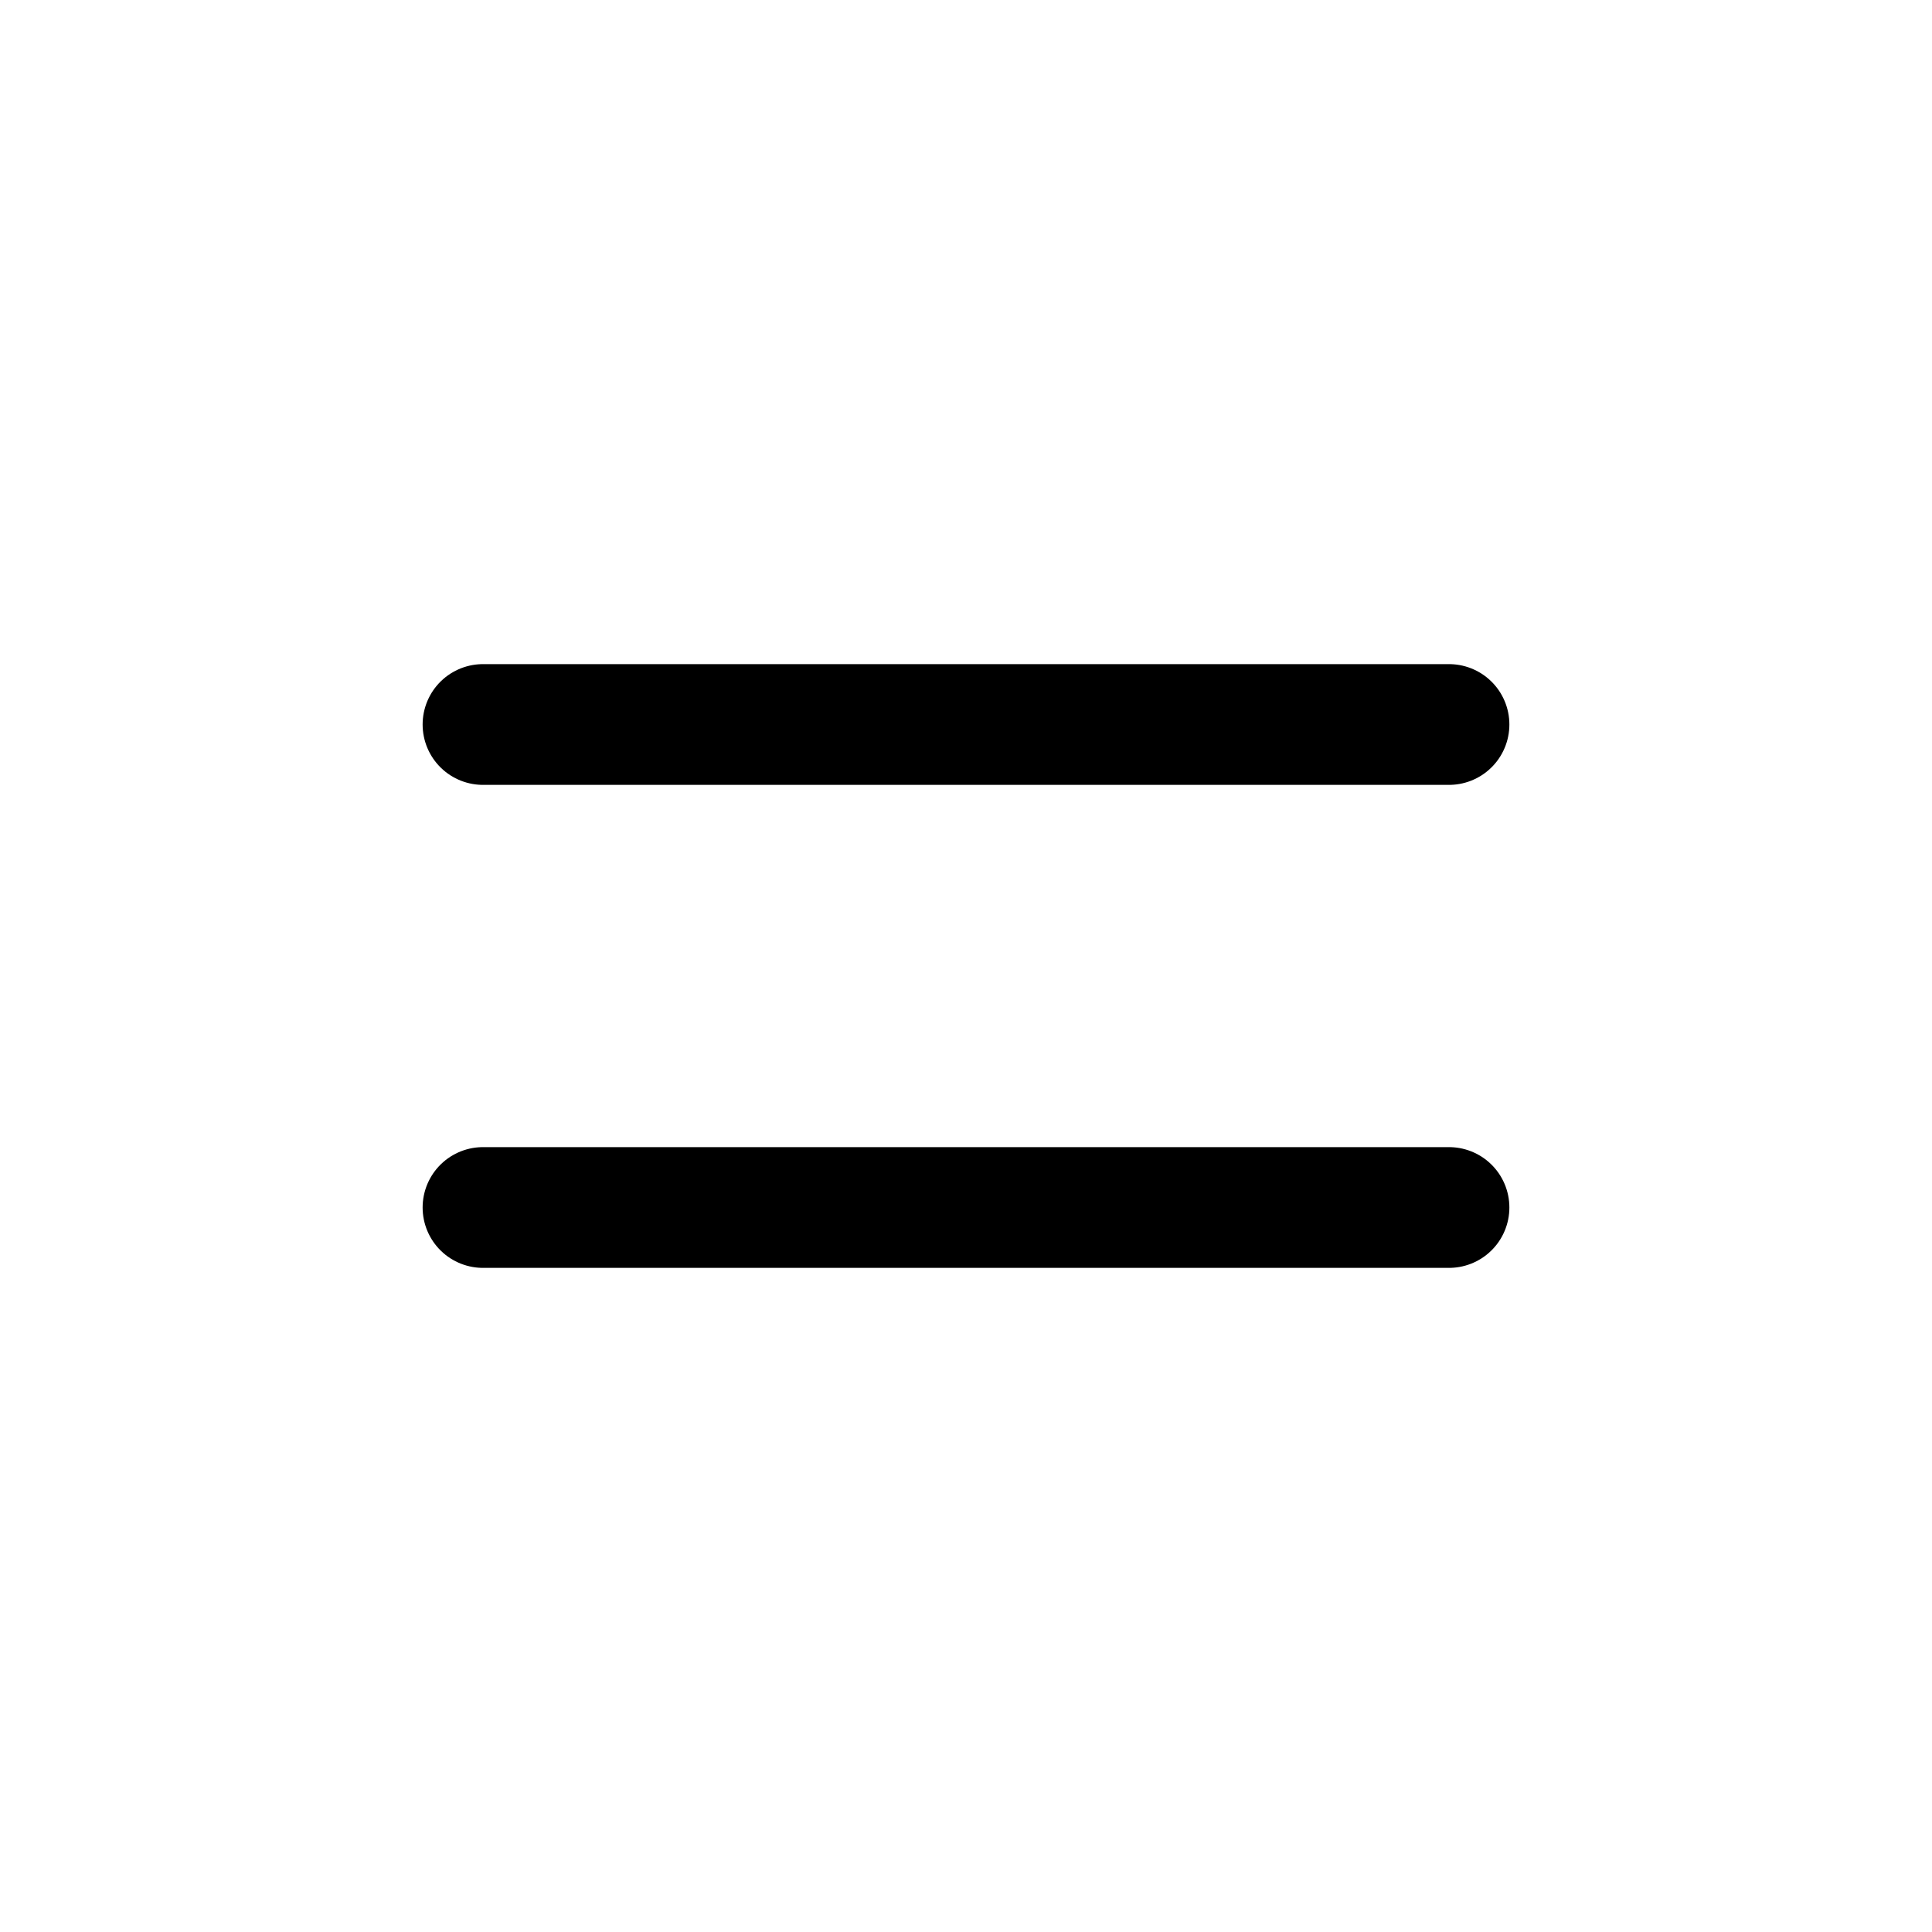
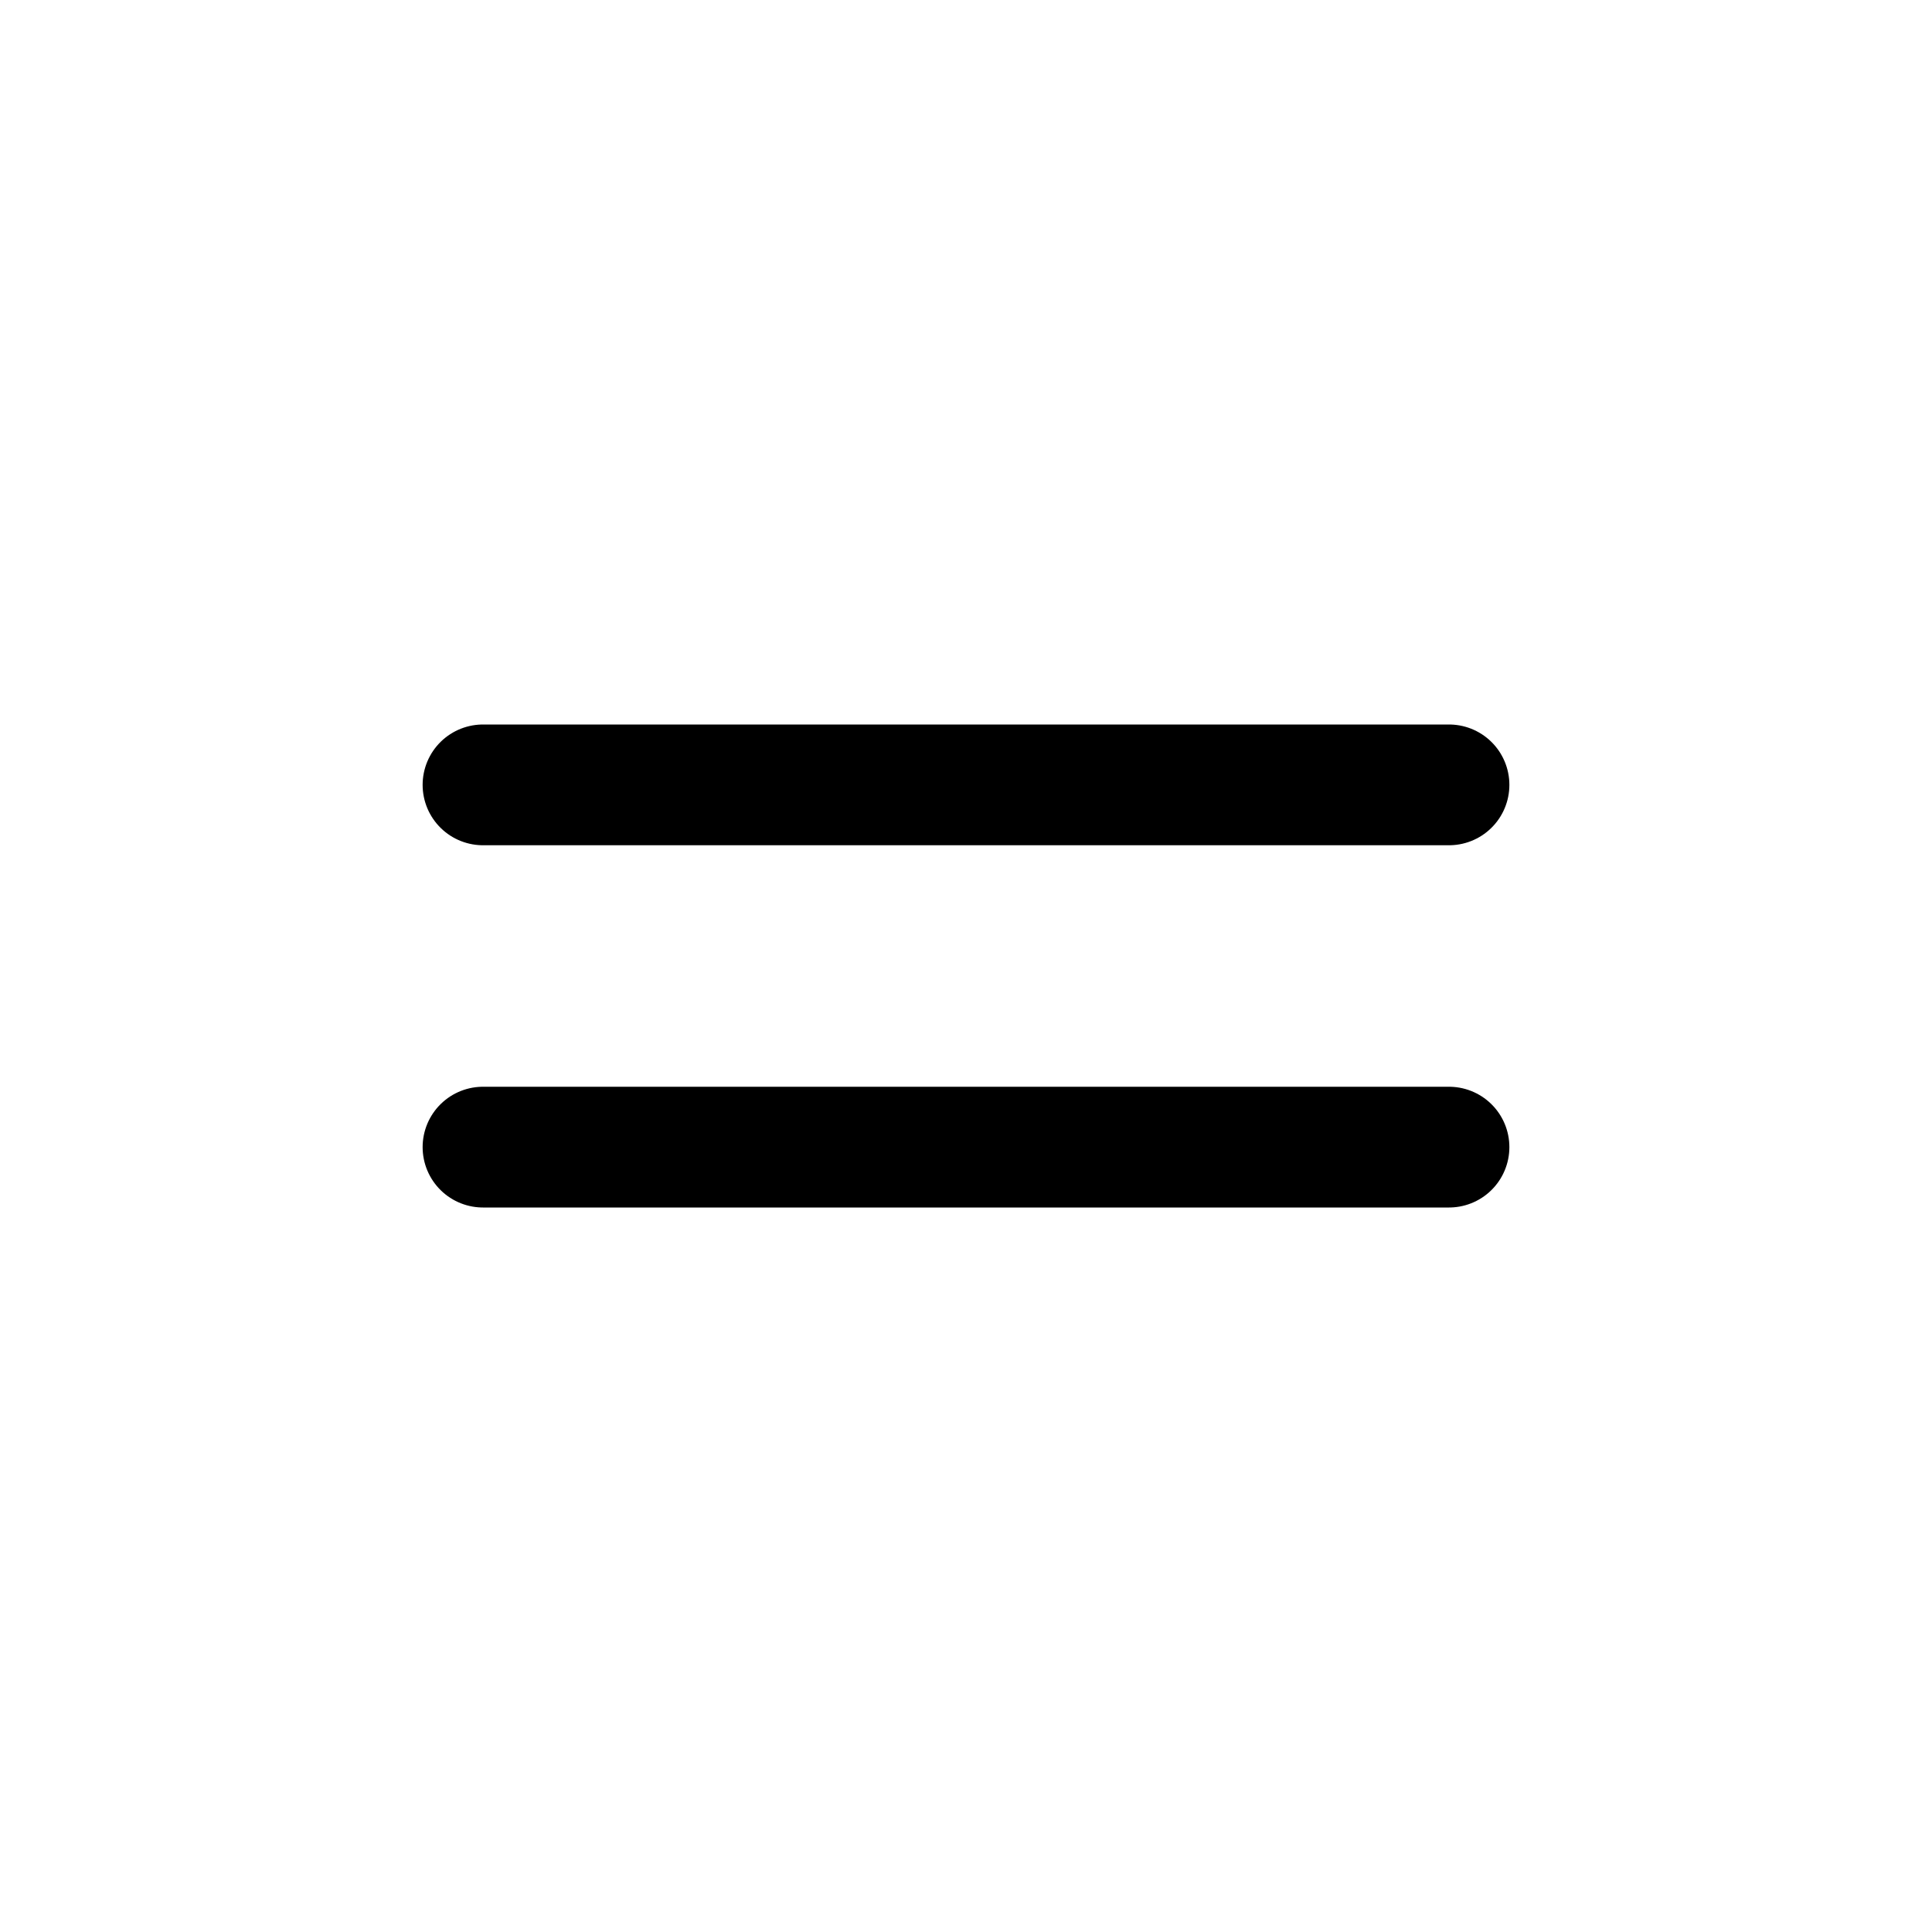
<svg xmlns="http://www.w3.org/2000/svg" width="16" height="16" viewBox="0 0 16 16" fill="none">
-   <path d="M4 10L12 10" stroke="black" stroke-linecap="round" />
-   <path d="M4 6L12 6" stroke="black" stroke-linecap="round" />
+   <path d="M4 9.5L12 9.5" stroke="black" stroke-linecap="round" />
+   <path d="M4 6.5L12 6.5" stroke="black" stroke-linecap="round" />
</svg>
